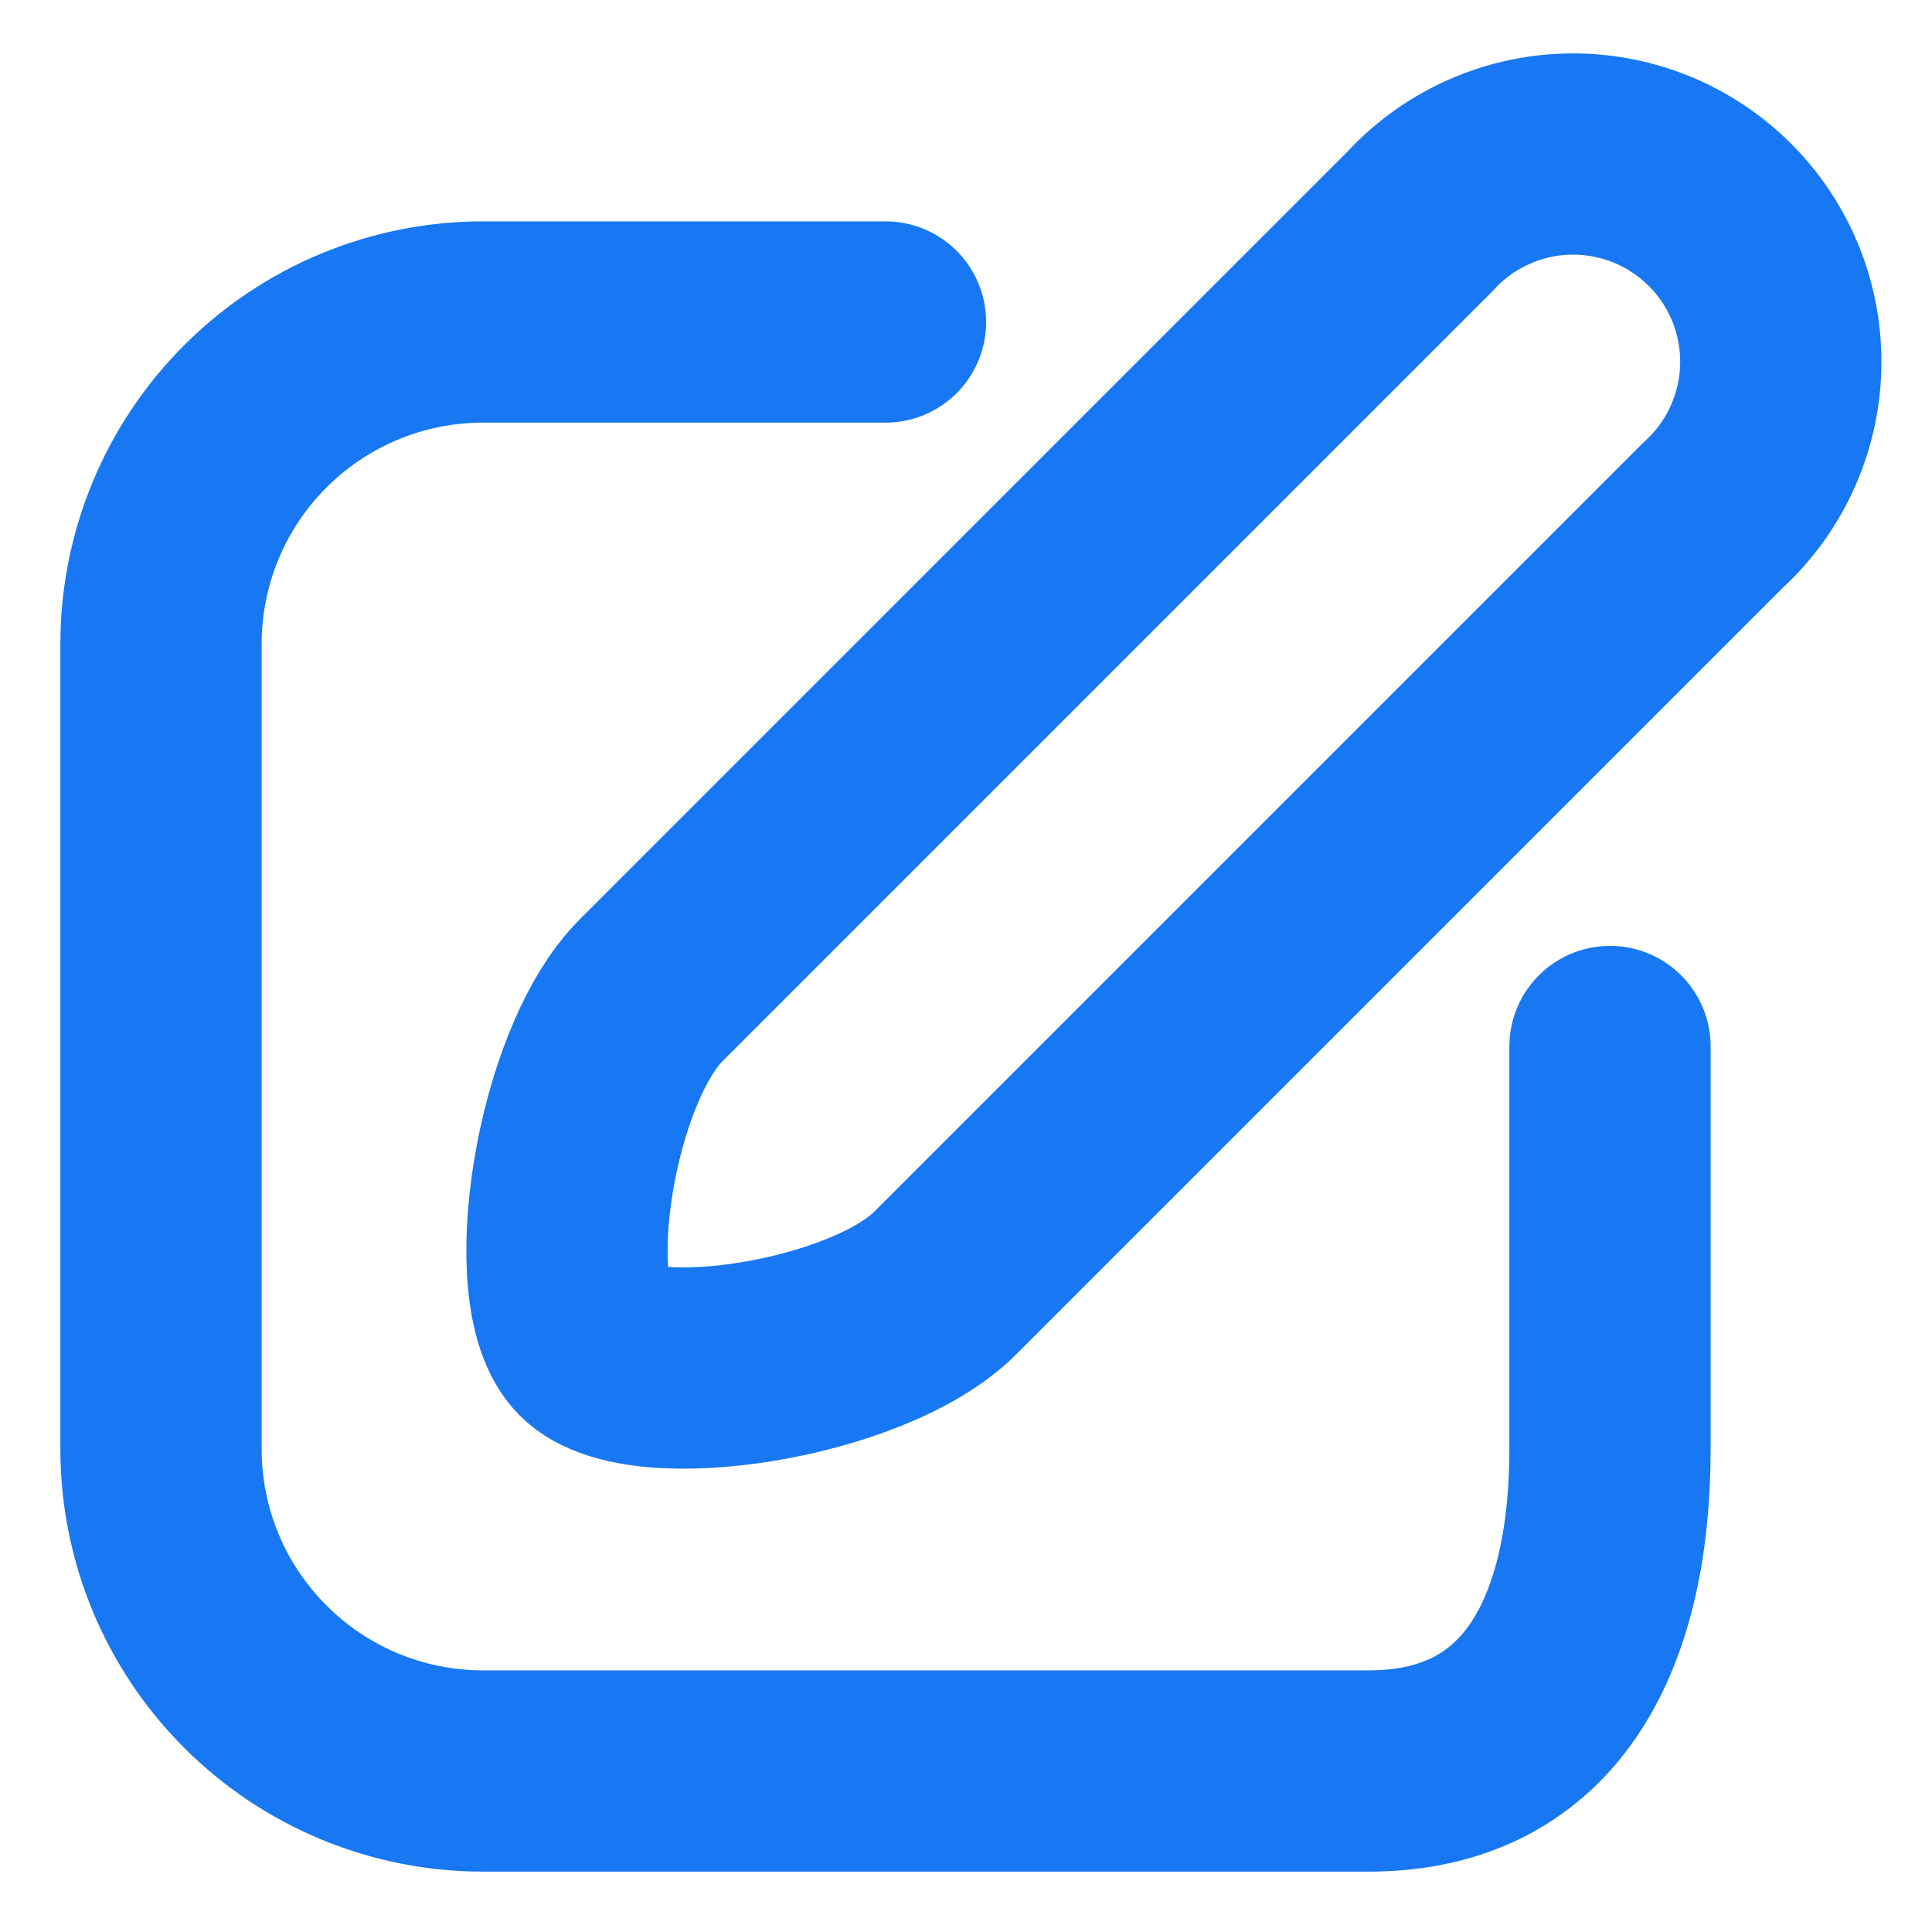
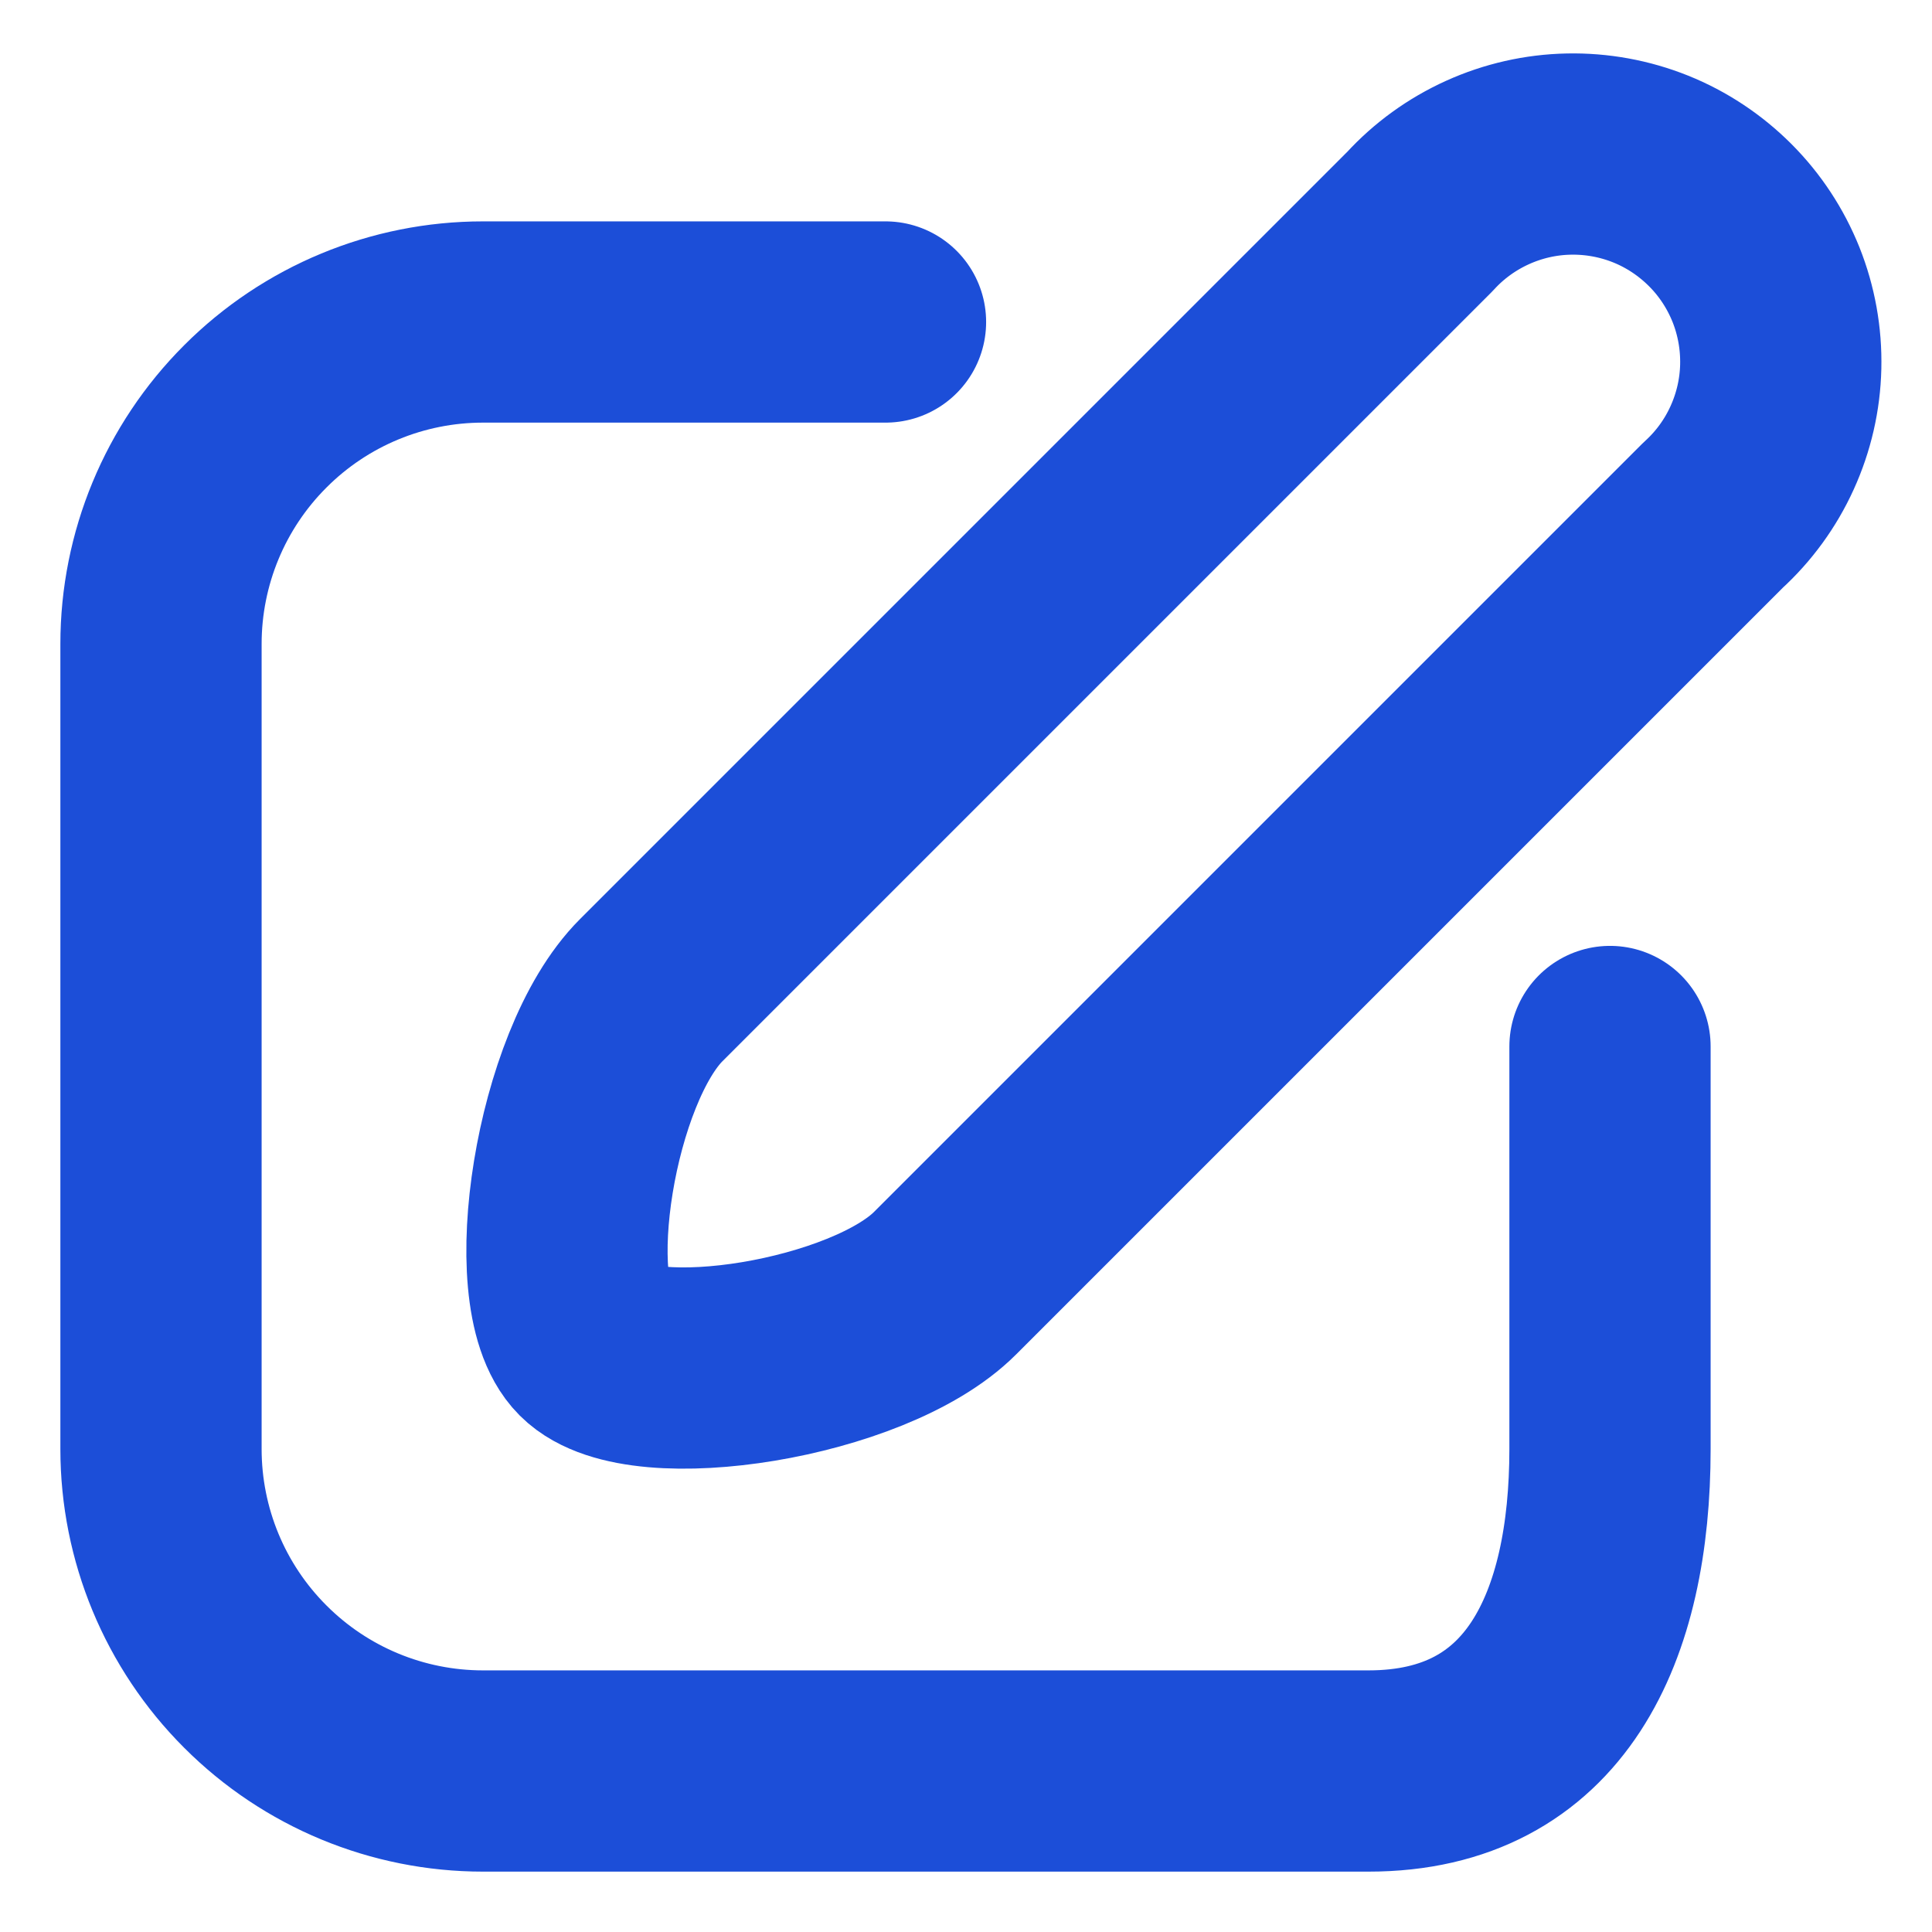
<svg xmlns="http://www.w3.org/2000/svg" width="800px" height="800px" viewBox="0 0 24 24" fill="none">
-   <path d="M21.28 6.4L11.74 15.94C10.79 16.89 7.97 17.33 7.34 16.7C6.71 16.07 7.14 13.25 8.09 12.3L17.64 2.75C17.875 2.493 18.16 2.287 18.478 2.143C18.796 1.999 19.139 1.921 19.488 1.914C19.836 1.907 20.182 1.97 20.506 2.1C20.829 2.23 21.122 2.425 21.369 2.672C21.615 2.918 21.808 3.212 21.938 3.536C22.067 3.86 22.129 4.206 22.121 4.555C22.113 4.903 22.034 5.246 21.889 5.564C21.745 5.881 21.538 6.165 21.28 6.4V6.4Z" stroke="#1877F2" stroke-width="2.5" stroke-linecap="round" stroke-linejoin="round" />
-   <path d="M11 4H6C4.939 4 3.922 4.421 3.172 5.172C2.421 5.922 2 6.939 2 8V18C2 19.061 2.421 20.078 3.172 20.828C3.922 21.579 4.939 22 6 22H17C19.21 22 20 20.2 20 18V13" stroke="#1877F2" stroke-width="2.5" stroke-linecap="round" stroke-linejoin="round" />
+   <path d="M21.28 6.4L11.74 15.94C10.79 16.89 7.97 17.33 7.34 16.7C6.71 16.07 7.14 13.25 8.09 12.3L17.64 2.75C17.875 2.493 18.16 2.287 18.478 2.143C18.796 1.999 19.139 1.921 19.488 1.914C19.836 1.907 20.182 1.97 20.506 2.1C20.829 2.23 21.122 2.425 21.369 2.672C21.615 2.918 21.808 3.212 21.938 3.536C22.067 3.86 22.129 4.206 22.121 4.555C22.113 4.903 22.034 5.246 21.889 5.564C21.745 5.881 21.538 6.165 21.28 6.4V6.4Z" stroke="#1c4ed8" stroke-width="2.5" stroke-linecap="round" stroke-linejoin="round" />
+   <path d="M11 4H6C4.939 4 3.922 4.421 3.172 5.172C2.421 5.922 2 6.939 2 8V18C2 19.061 2.421 20.078 3.172 20.828C3.922 21.579 4.939 22 6 22H17C19.21 22 20 20.2 20 18V13" stroke="#1c4ed8" stroke-width="2.5" stroke-linecap="round" stroke-linejoin="round" />
</svg>
